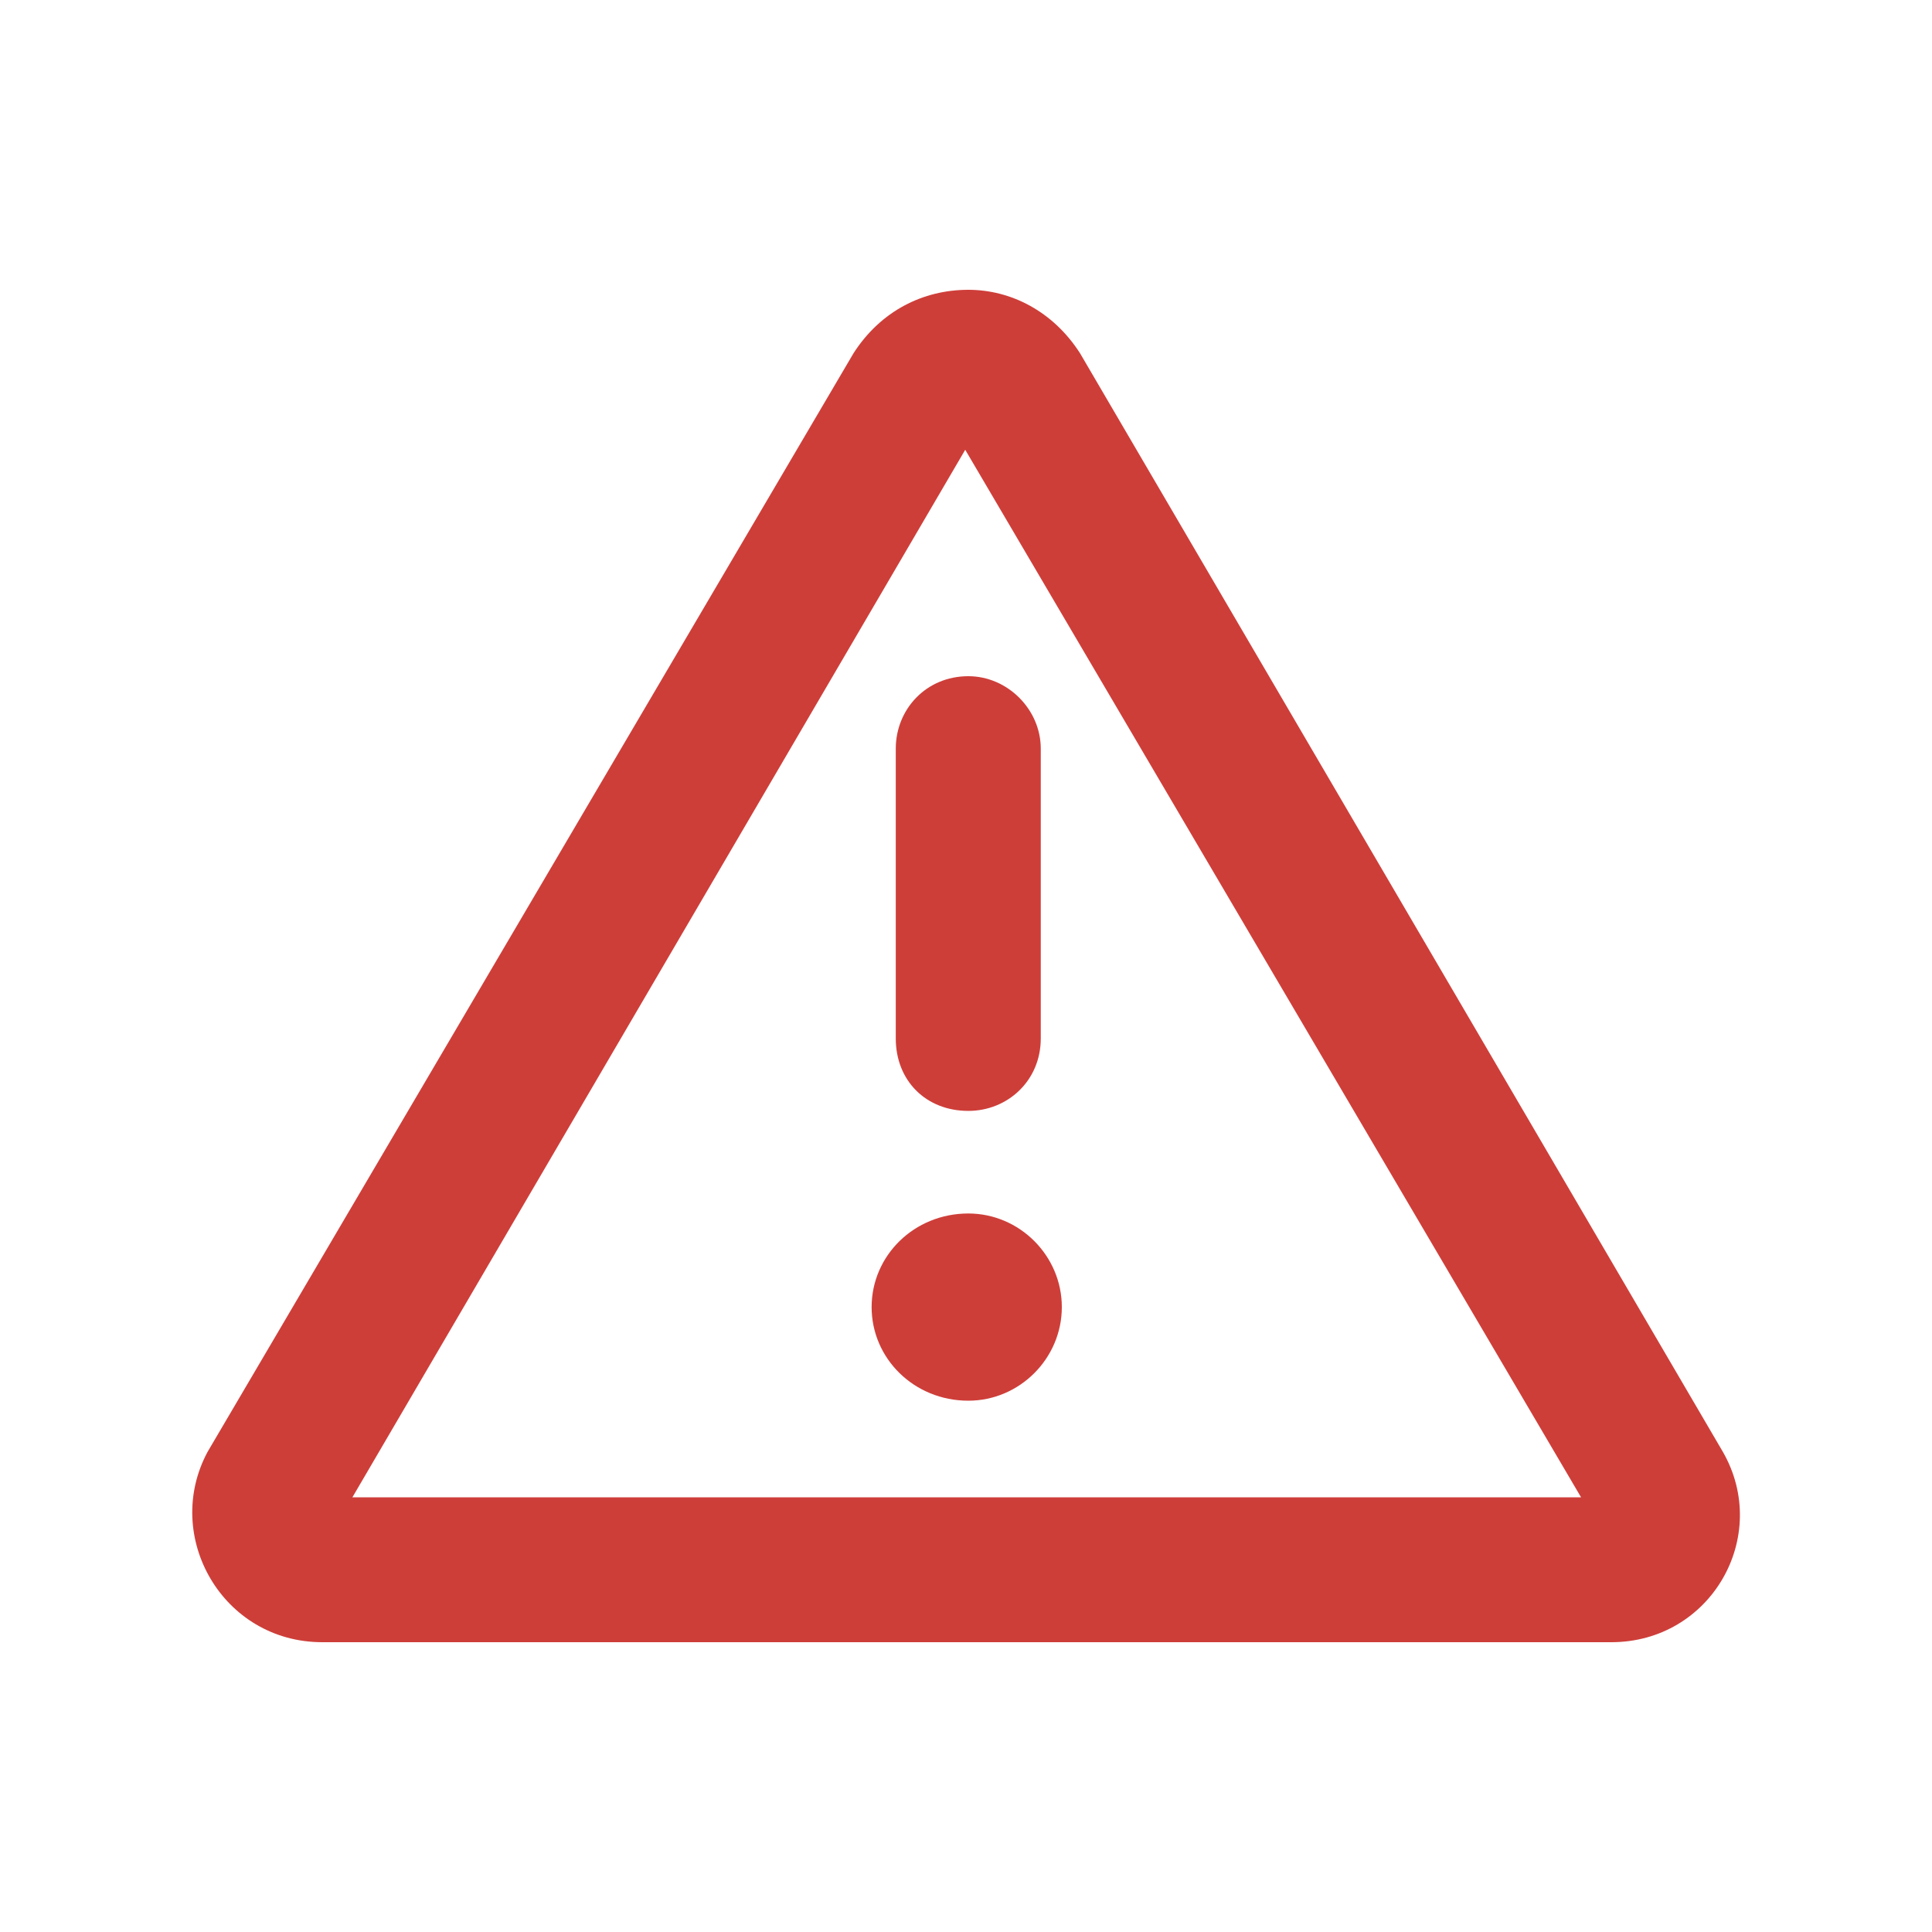
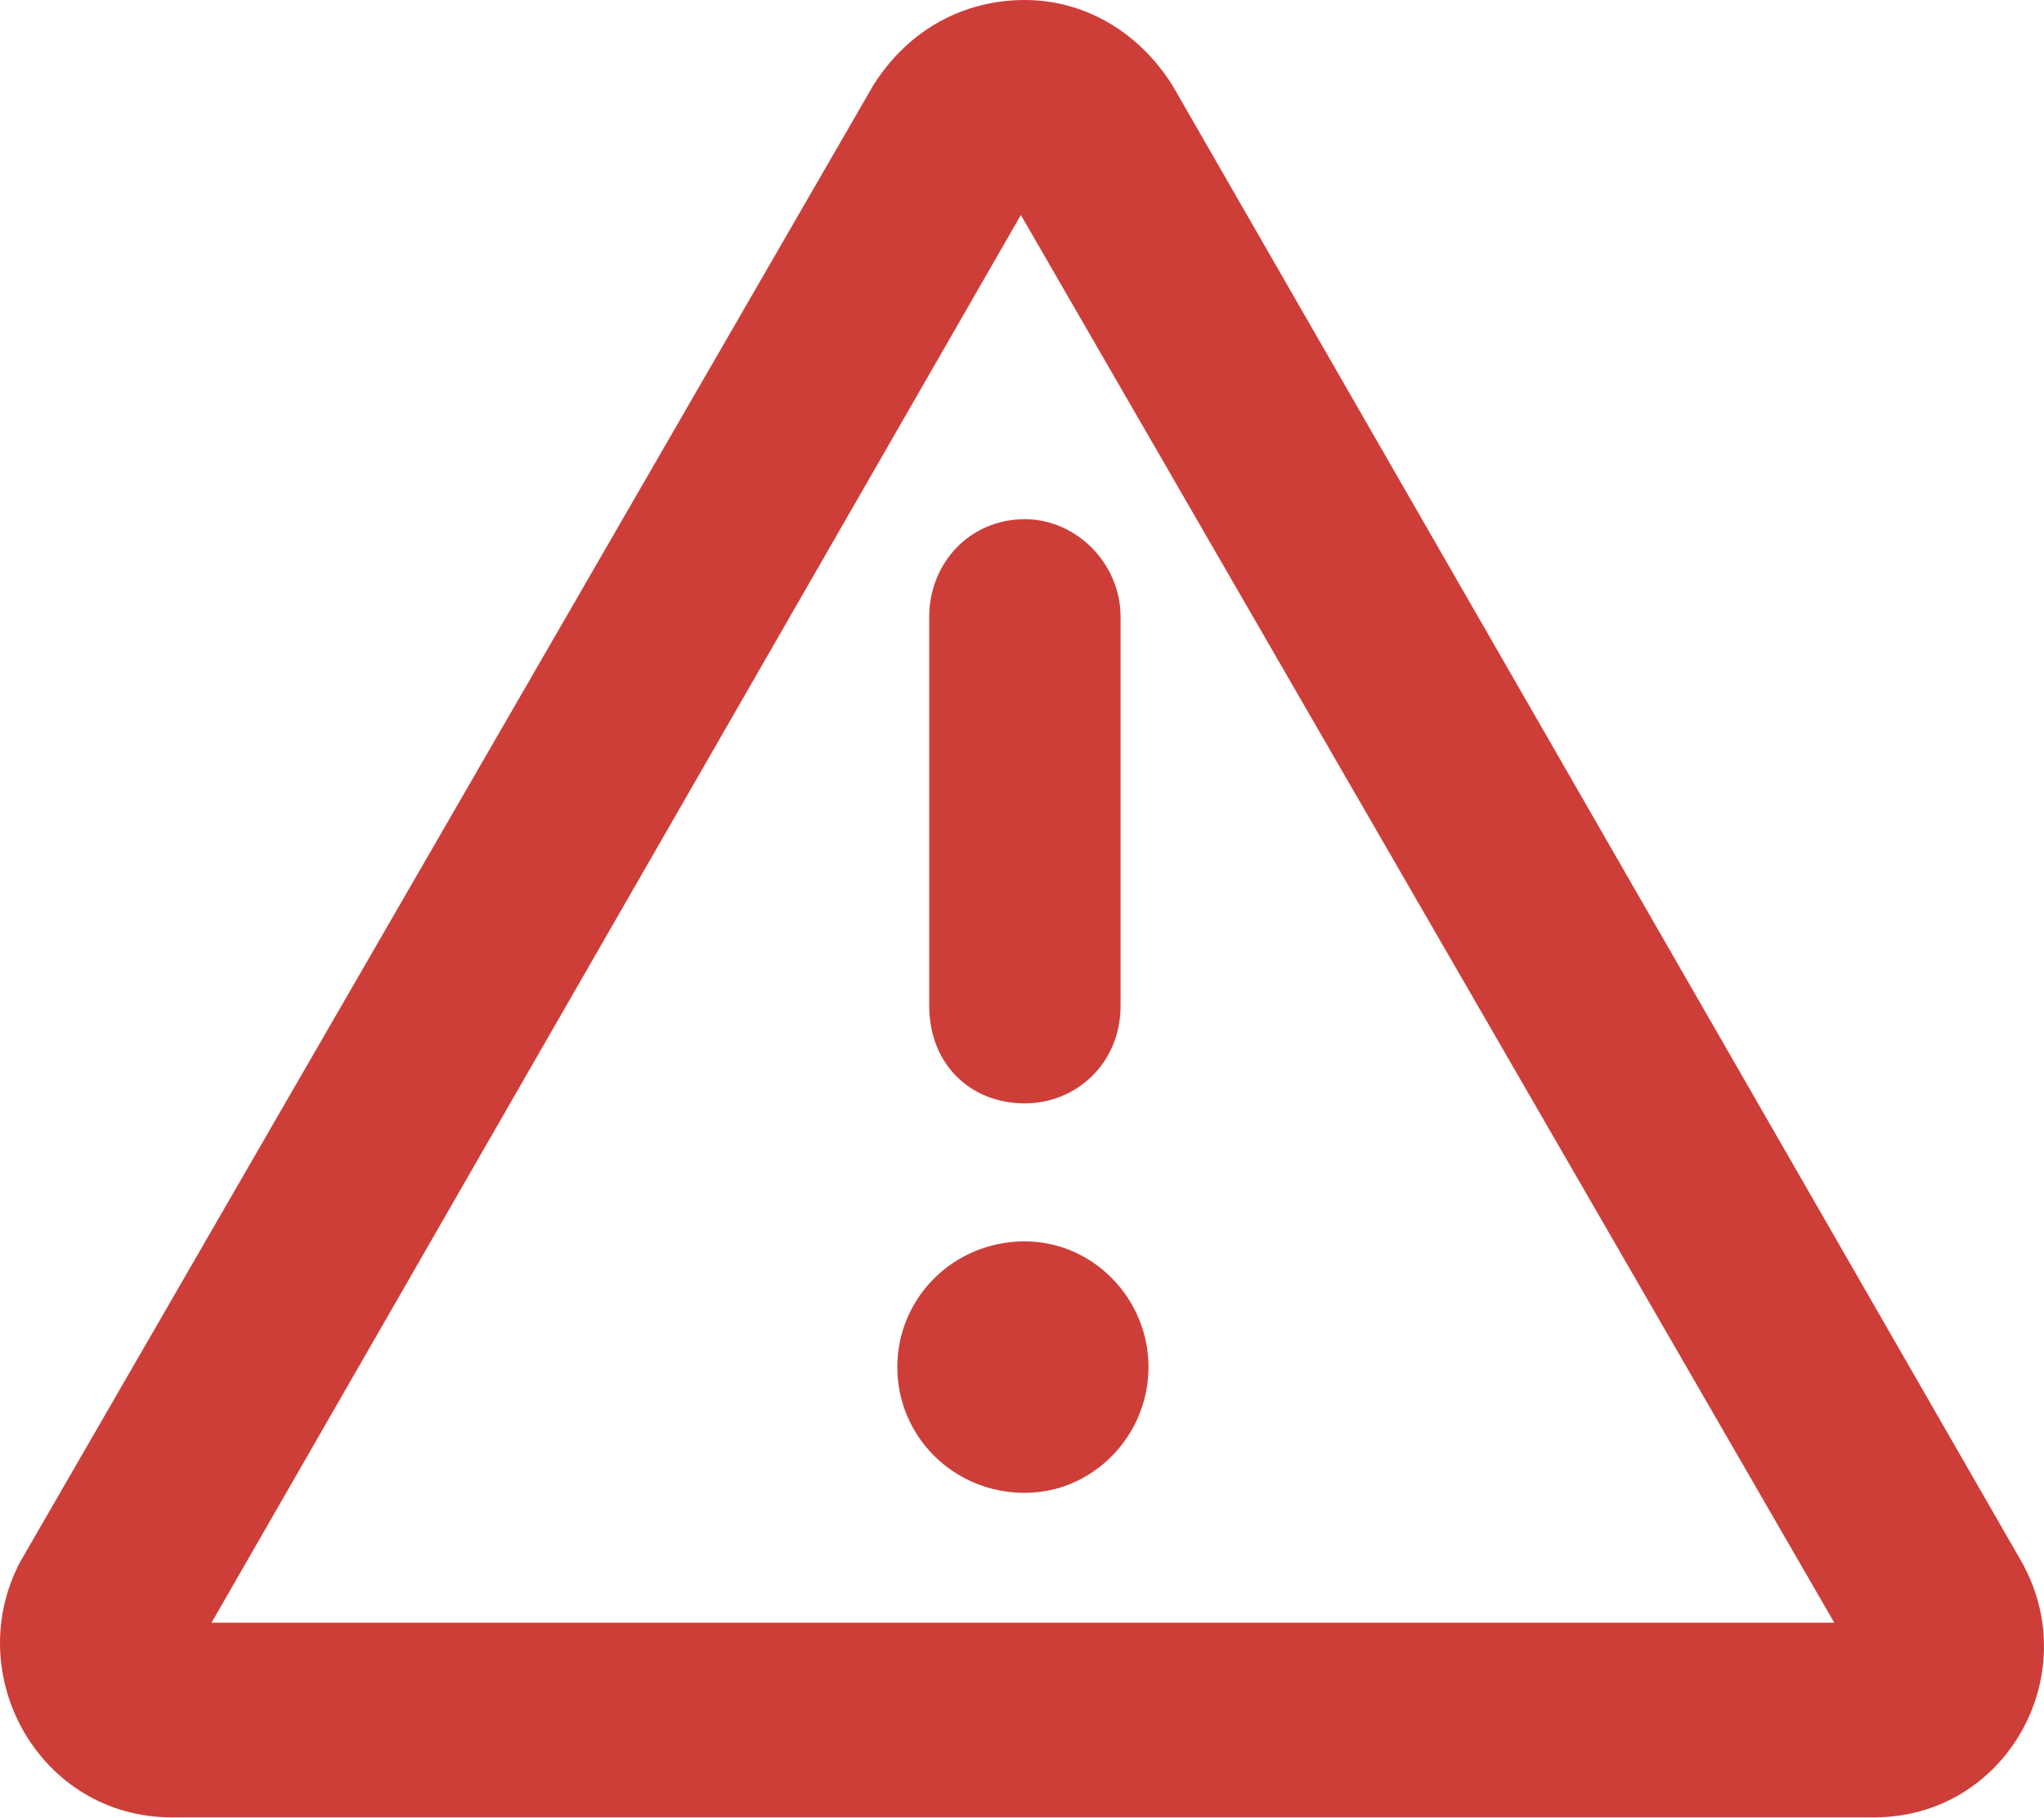
- <svg xmlns="http://www.w3.org/2000/svg" width="20" height="20" viewBox="0 0 20 20" fill="none">
-   <g id="20px/Exclamation triangle">
-     <path id="Vector" d="M17.836 15.031C18.336 15.906 17.711 17 16.68 17H3.336C2.305 17 1.68 15.906 2.148 15.031L8.836 3.656C9.117 3.219 9.555 3 10.024 3C10.461 3 10.899 3.219 11.18 3.656L17.836 15.031ZM3.648 15.5H16.367L9.992 4.656L3.648 15.5ZM10.024 12.562C10.555 12.562 10.992 13 10.992 13.531C10.992 14.062 10.555 14.5 10.024 14.5C9.461 14.5 9.023 14.062 9.023 13.531C9.023 13 9.461 12.562 10.024 12.562ZM9.273 7.75C9.273 7.344 9.586 7 10.024 7C10.43 7 10.774 7.344 10.774 7.75V10.75C10.774 11.188 10.43 11.5 10.024 11.5C9.586 11.5 9.273 11.188 9.273 10.75V7.75Z" fill="#CE3E39" />
-   </g>
+ <svg xmlns="http://www.w3.org/2000/svg" width="18" height="16" viewBox="0 0 18 16" fill="none">
+   <path d="M17.803 13.75C18.364 14.75 17.662 16 16.504 16H1.512C0.353 16 -0.349 14.75 0.178 13.75L7.691 0.75C8.007 0.25 8.499 0 9.025 0C9.517 0 10.008 0.25 10.324 0.75L17.803 13.75ZM1.863 14.286H16.153L8.99 1.893L1.863 14.286ZM9.025 10.929C9.622 10.929 10.114 11.429 10.114 12.036C10.114 12.643 9.622 13.143 9.025 13.143C8.393 13.143 7.902 12.643 7.902 12.036C7.902 11.429 8.393 10.929 9.025 10.929ZM8.183 5.429C8.183 4.964 8.534 4.571 9.025 4.571C9.482 4.571 9.868 4.964 9.868 5.429V8.857C9.868 9.357 9.482 9.714 9.025 9.714C8.534 9.714 8.183 9.357 8.183 8.857V5.429Z" fill="#CE3E39" />
</svg>
